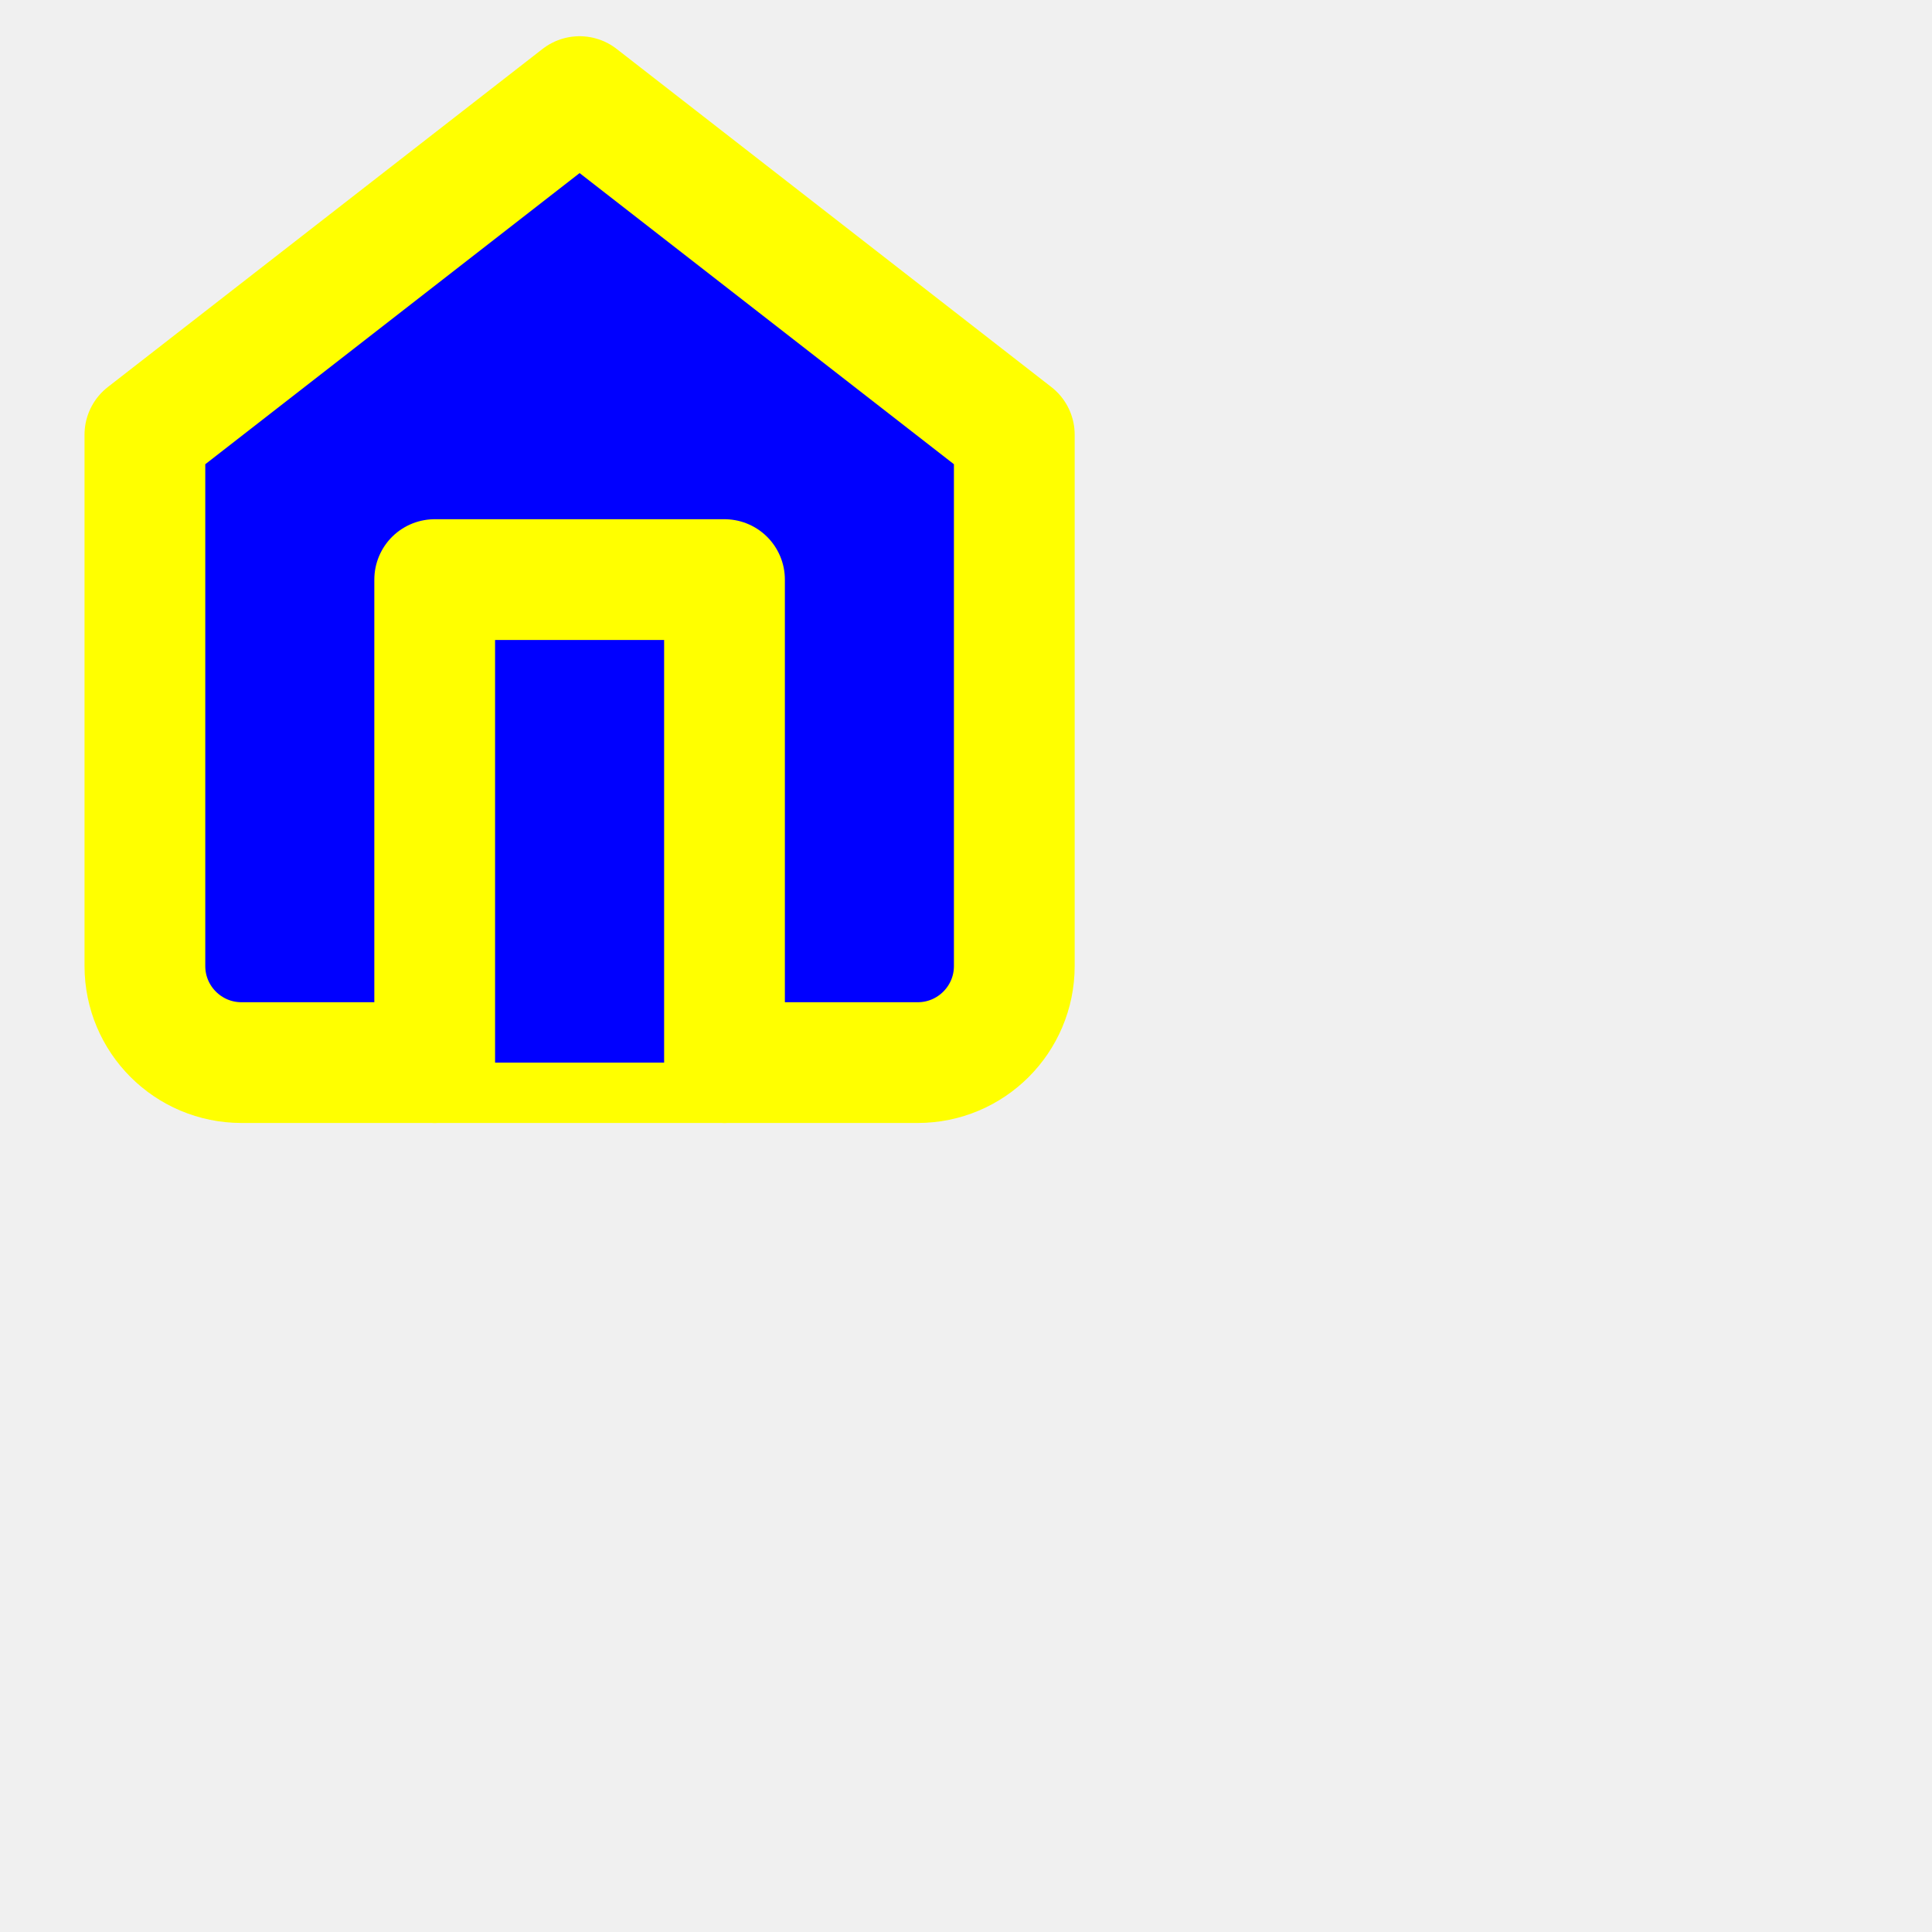
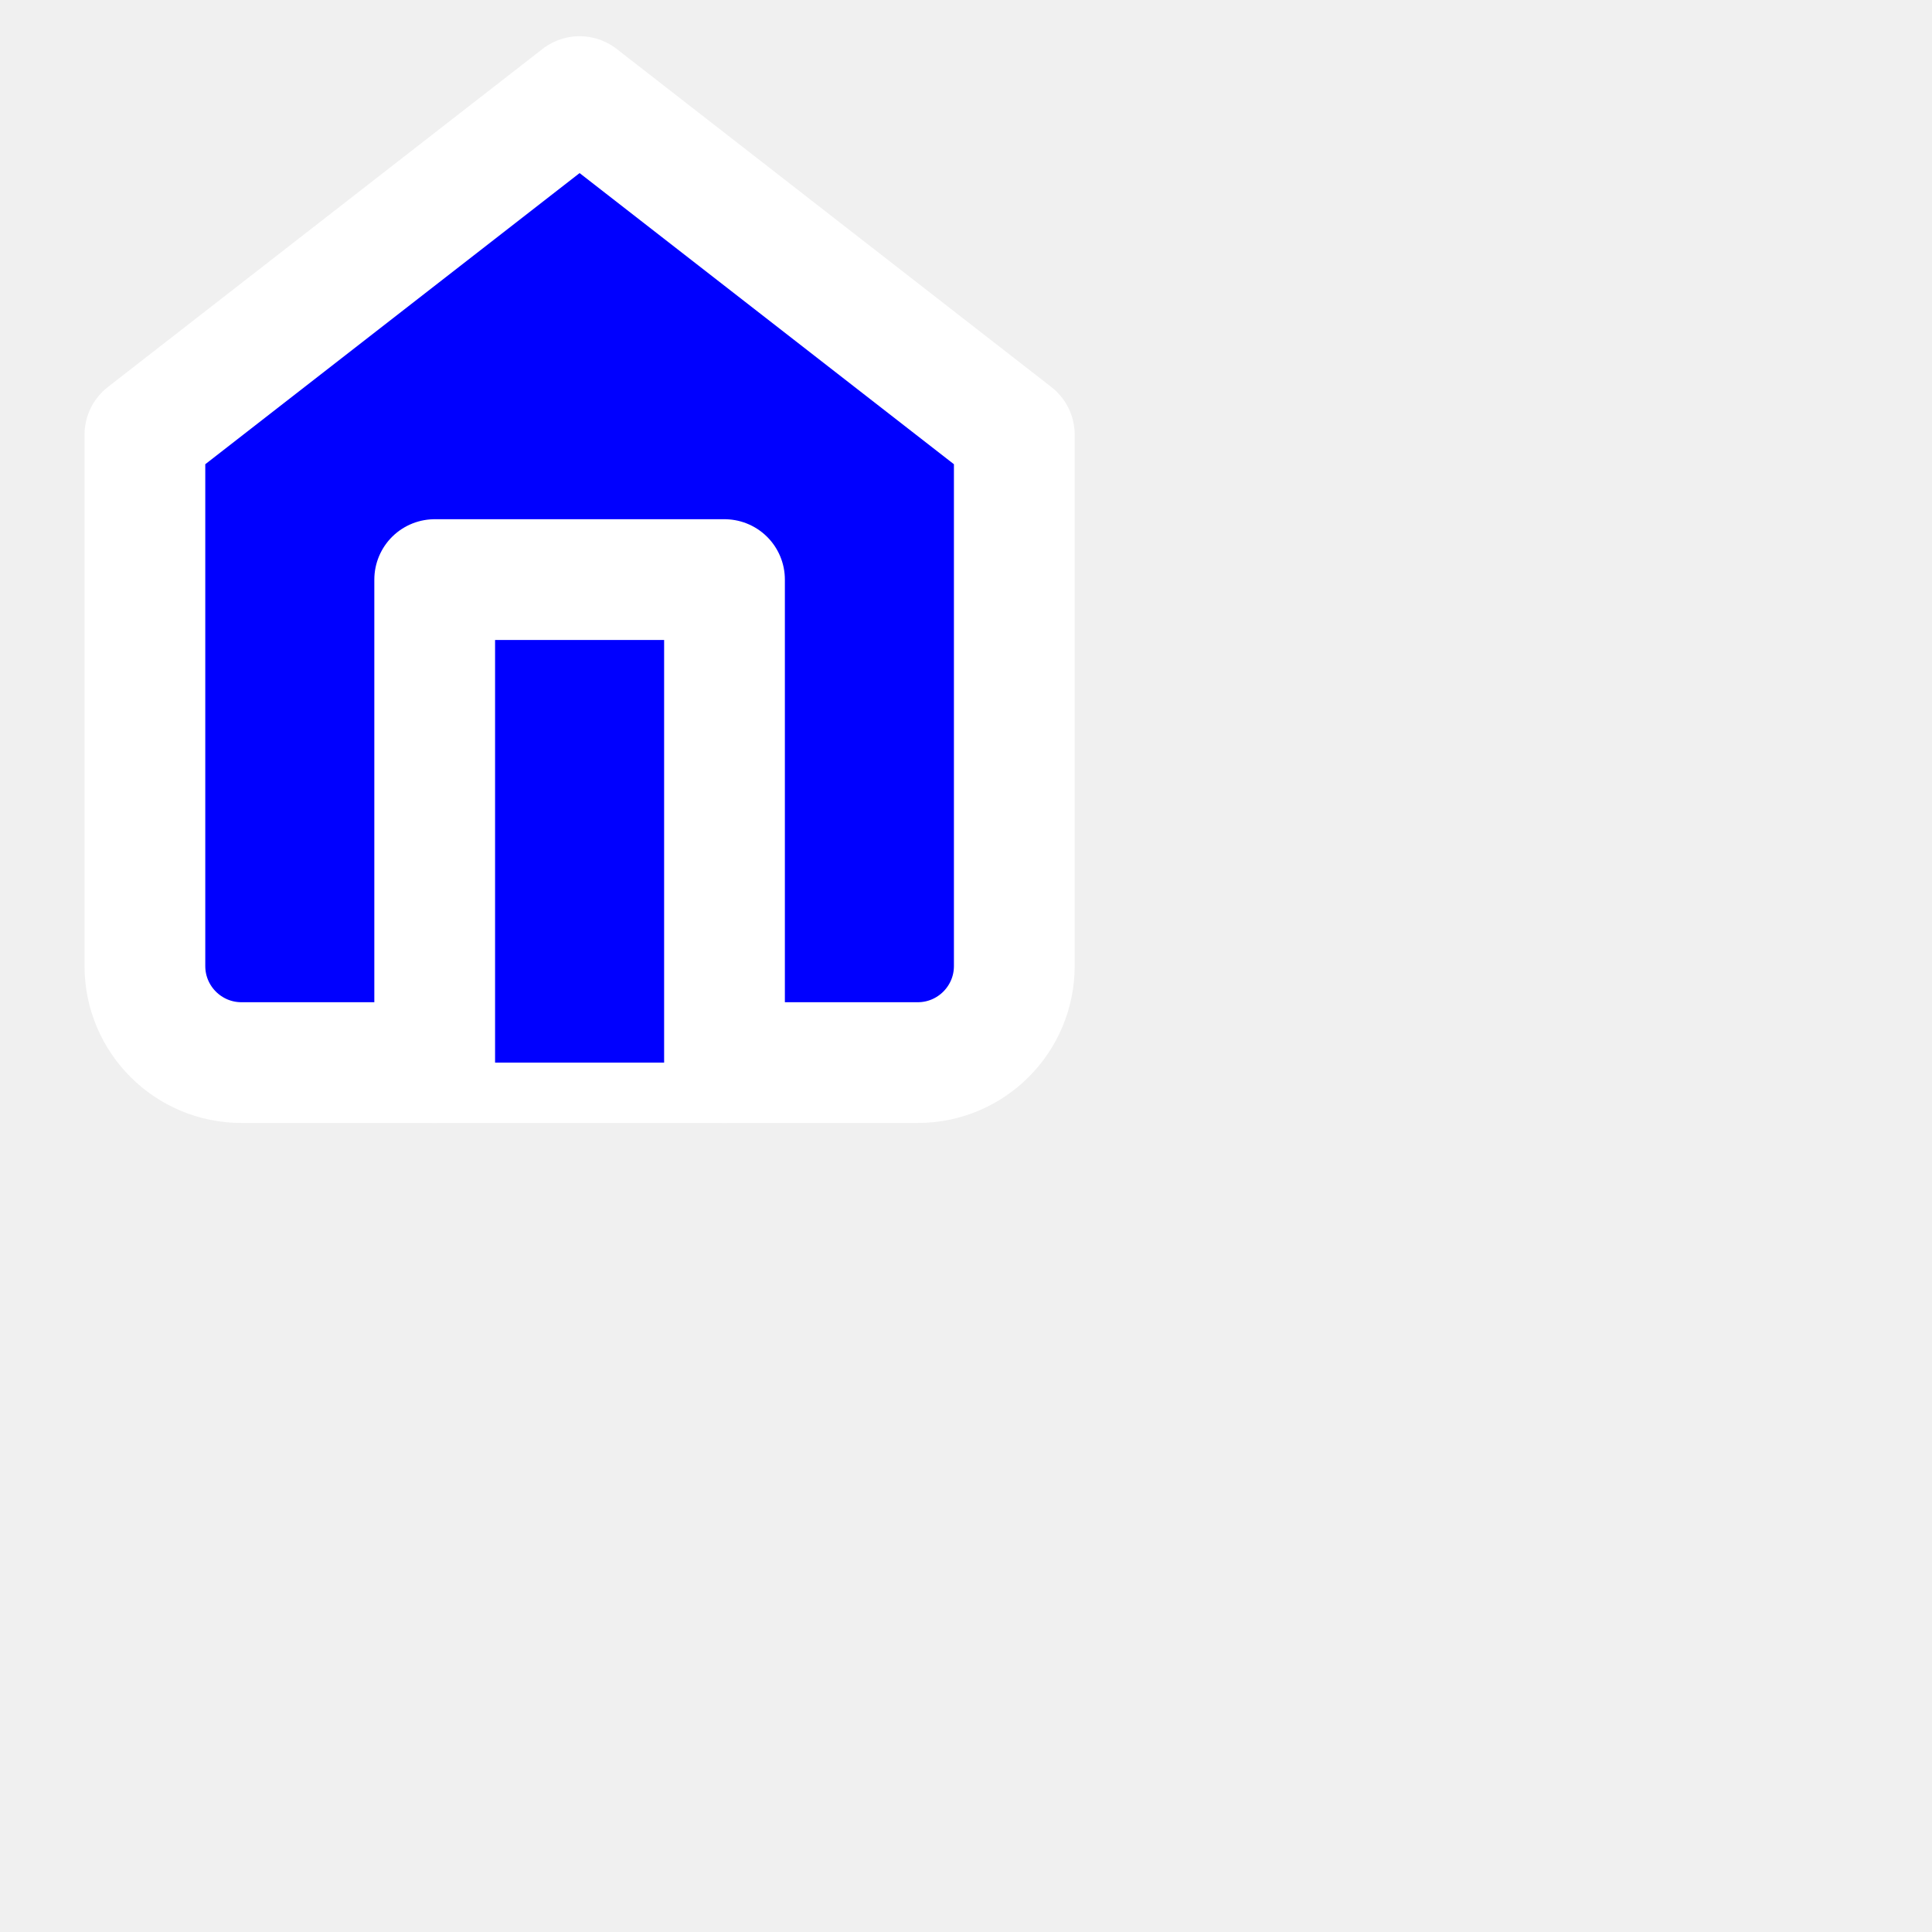
- <svg xmlns="http://www.w3.org/2000/svg" width="40" height="40" viewBox="0 0 40 40" fill="blue" stroke="yellow" stroke-width="2.5" stroke-linecap="round" stroke-linejoin="round" class="feather feather-home">
+ <svg xmlns="http://www.w3.org/2000/svg" width="40" height="40" viewBox="0 0 40 40" fill="blue" stroke="white" stroke-width="2.5" stroke-linecap="round" stroke-linejoin="round" class="feather feather-home">
  <path d="M3 9l9-7 9 7v11a2 2 0 0 1-2 2H5a2 2 0 0 1-2-2z" />
  <polyline points="9 22 9 12 15 12 15 22" />
</svg>
